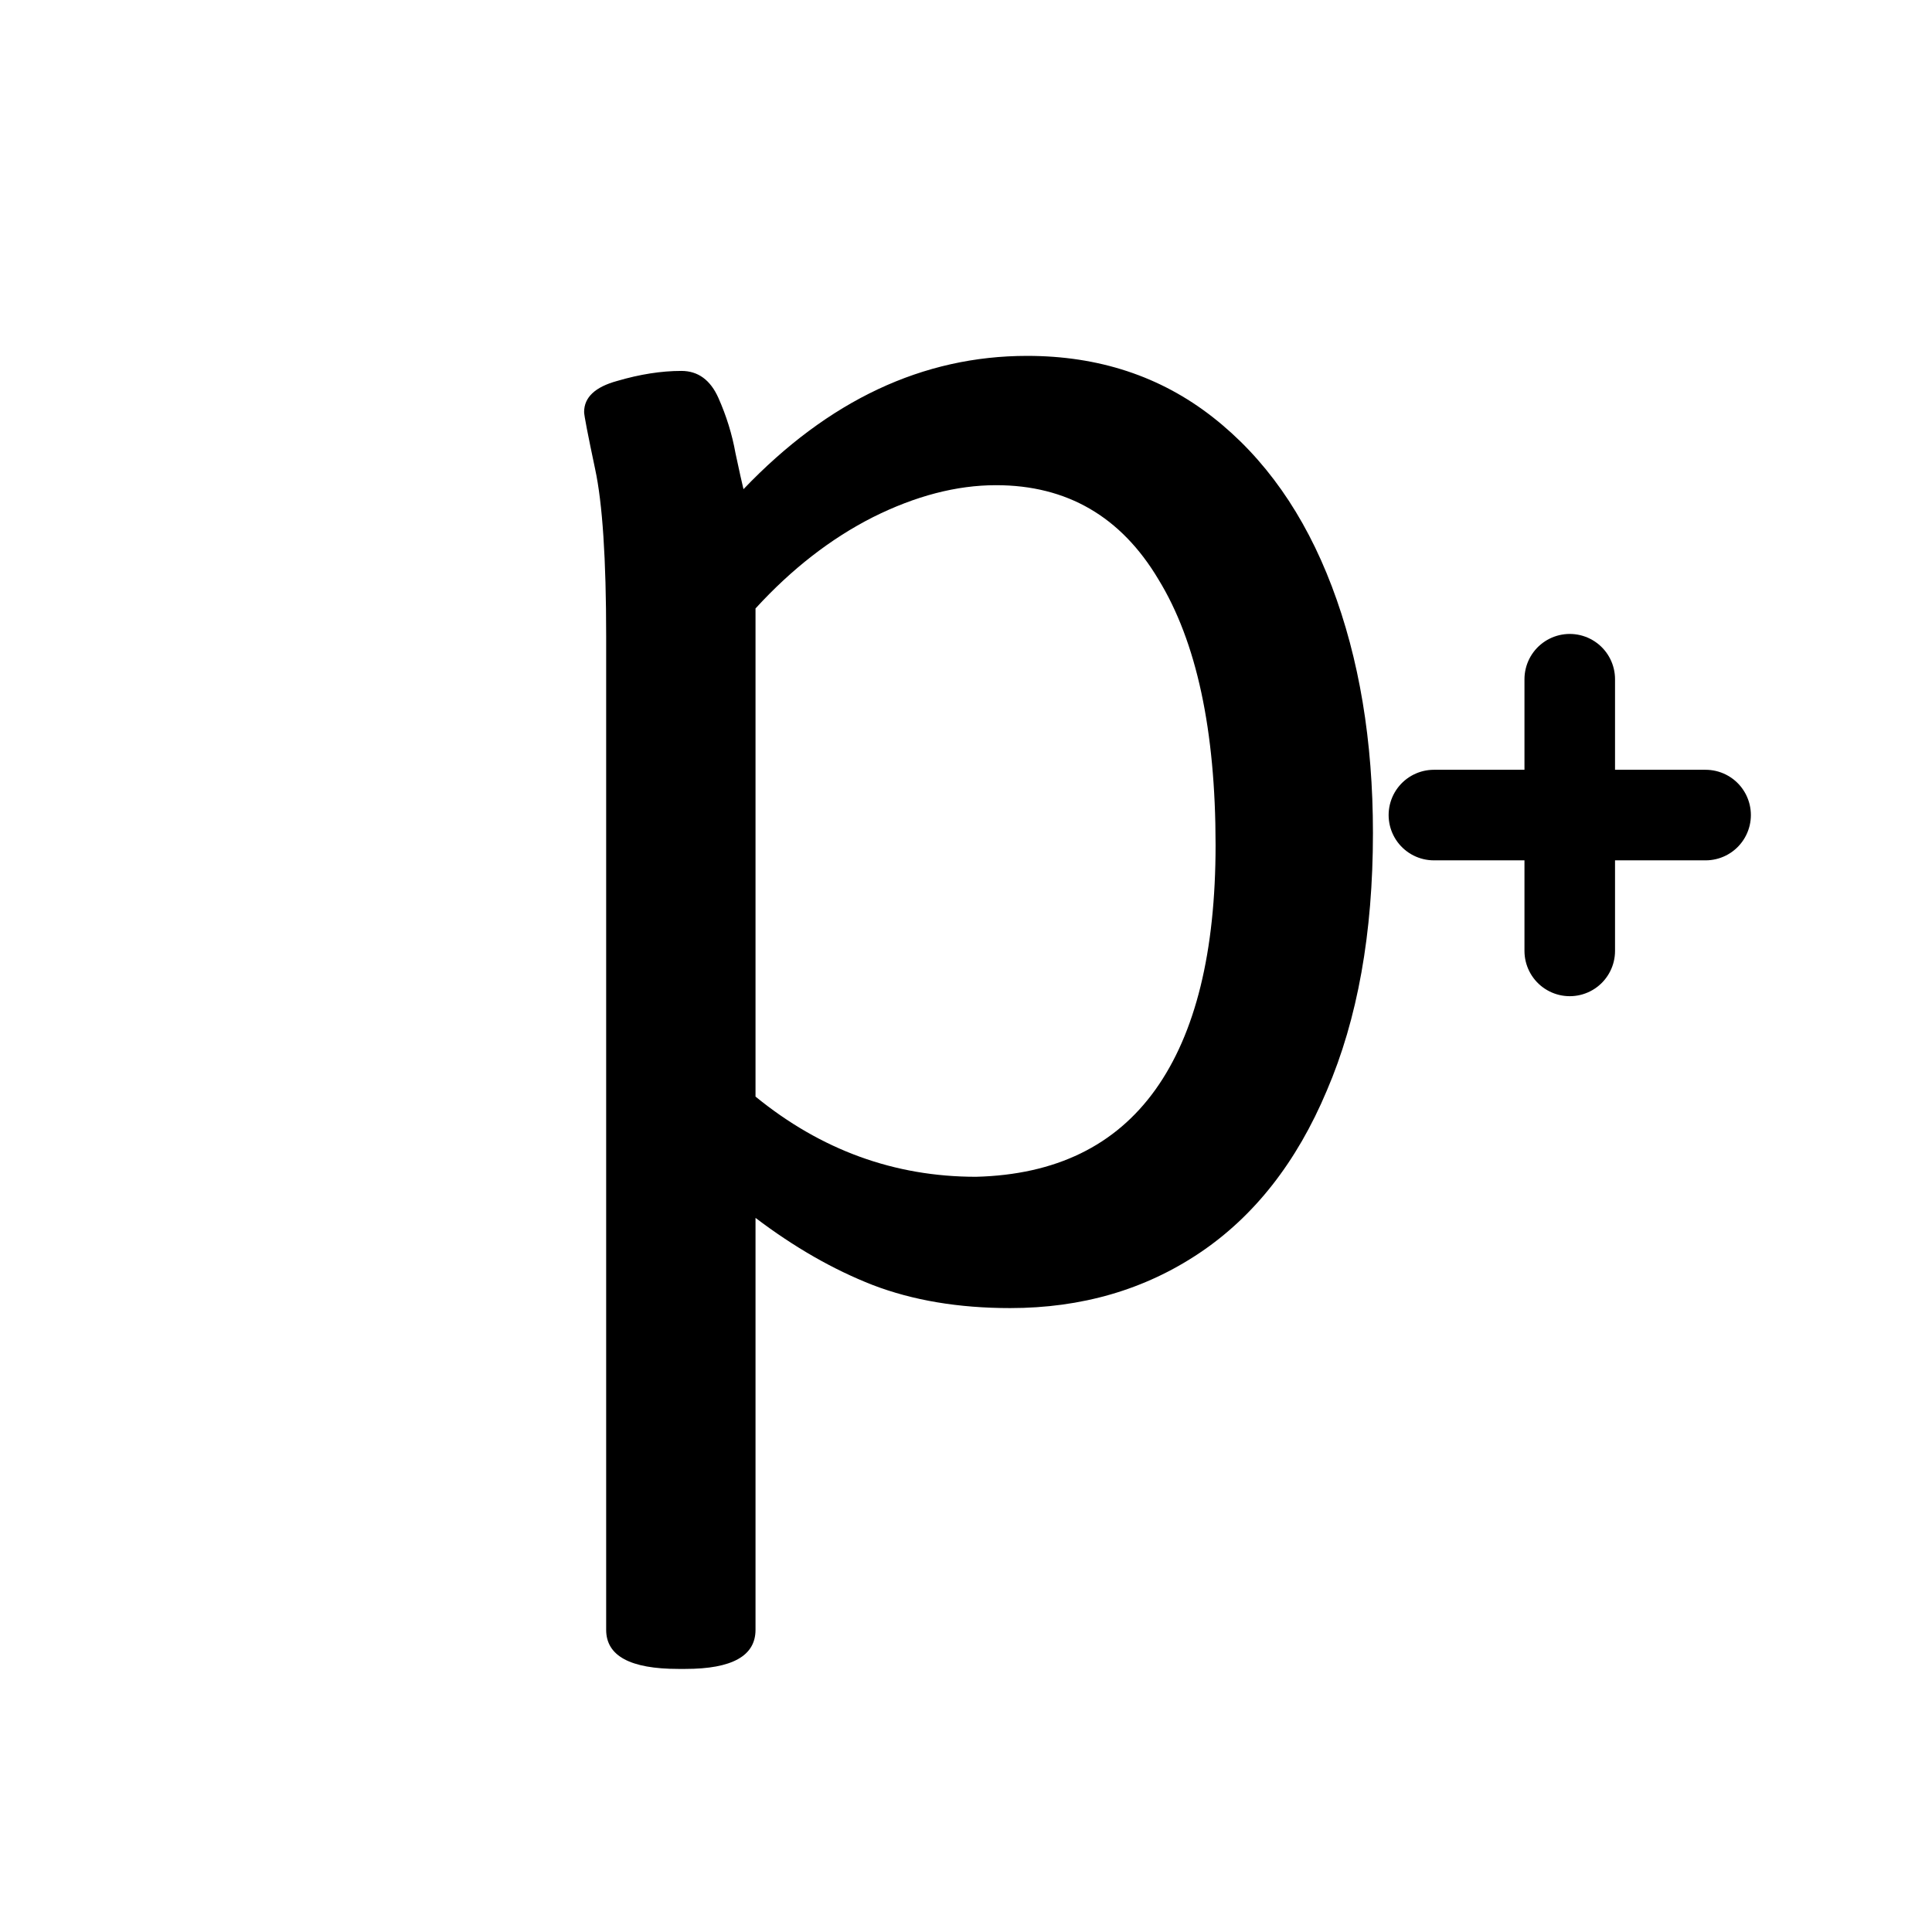
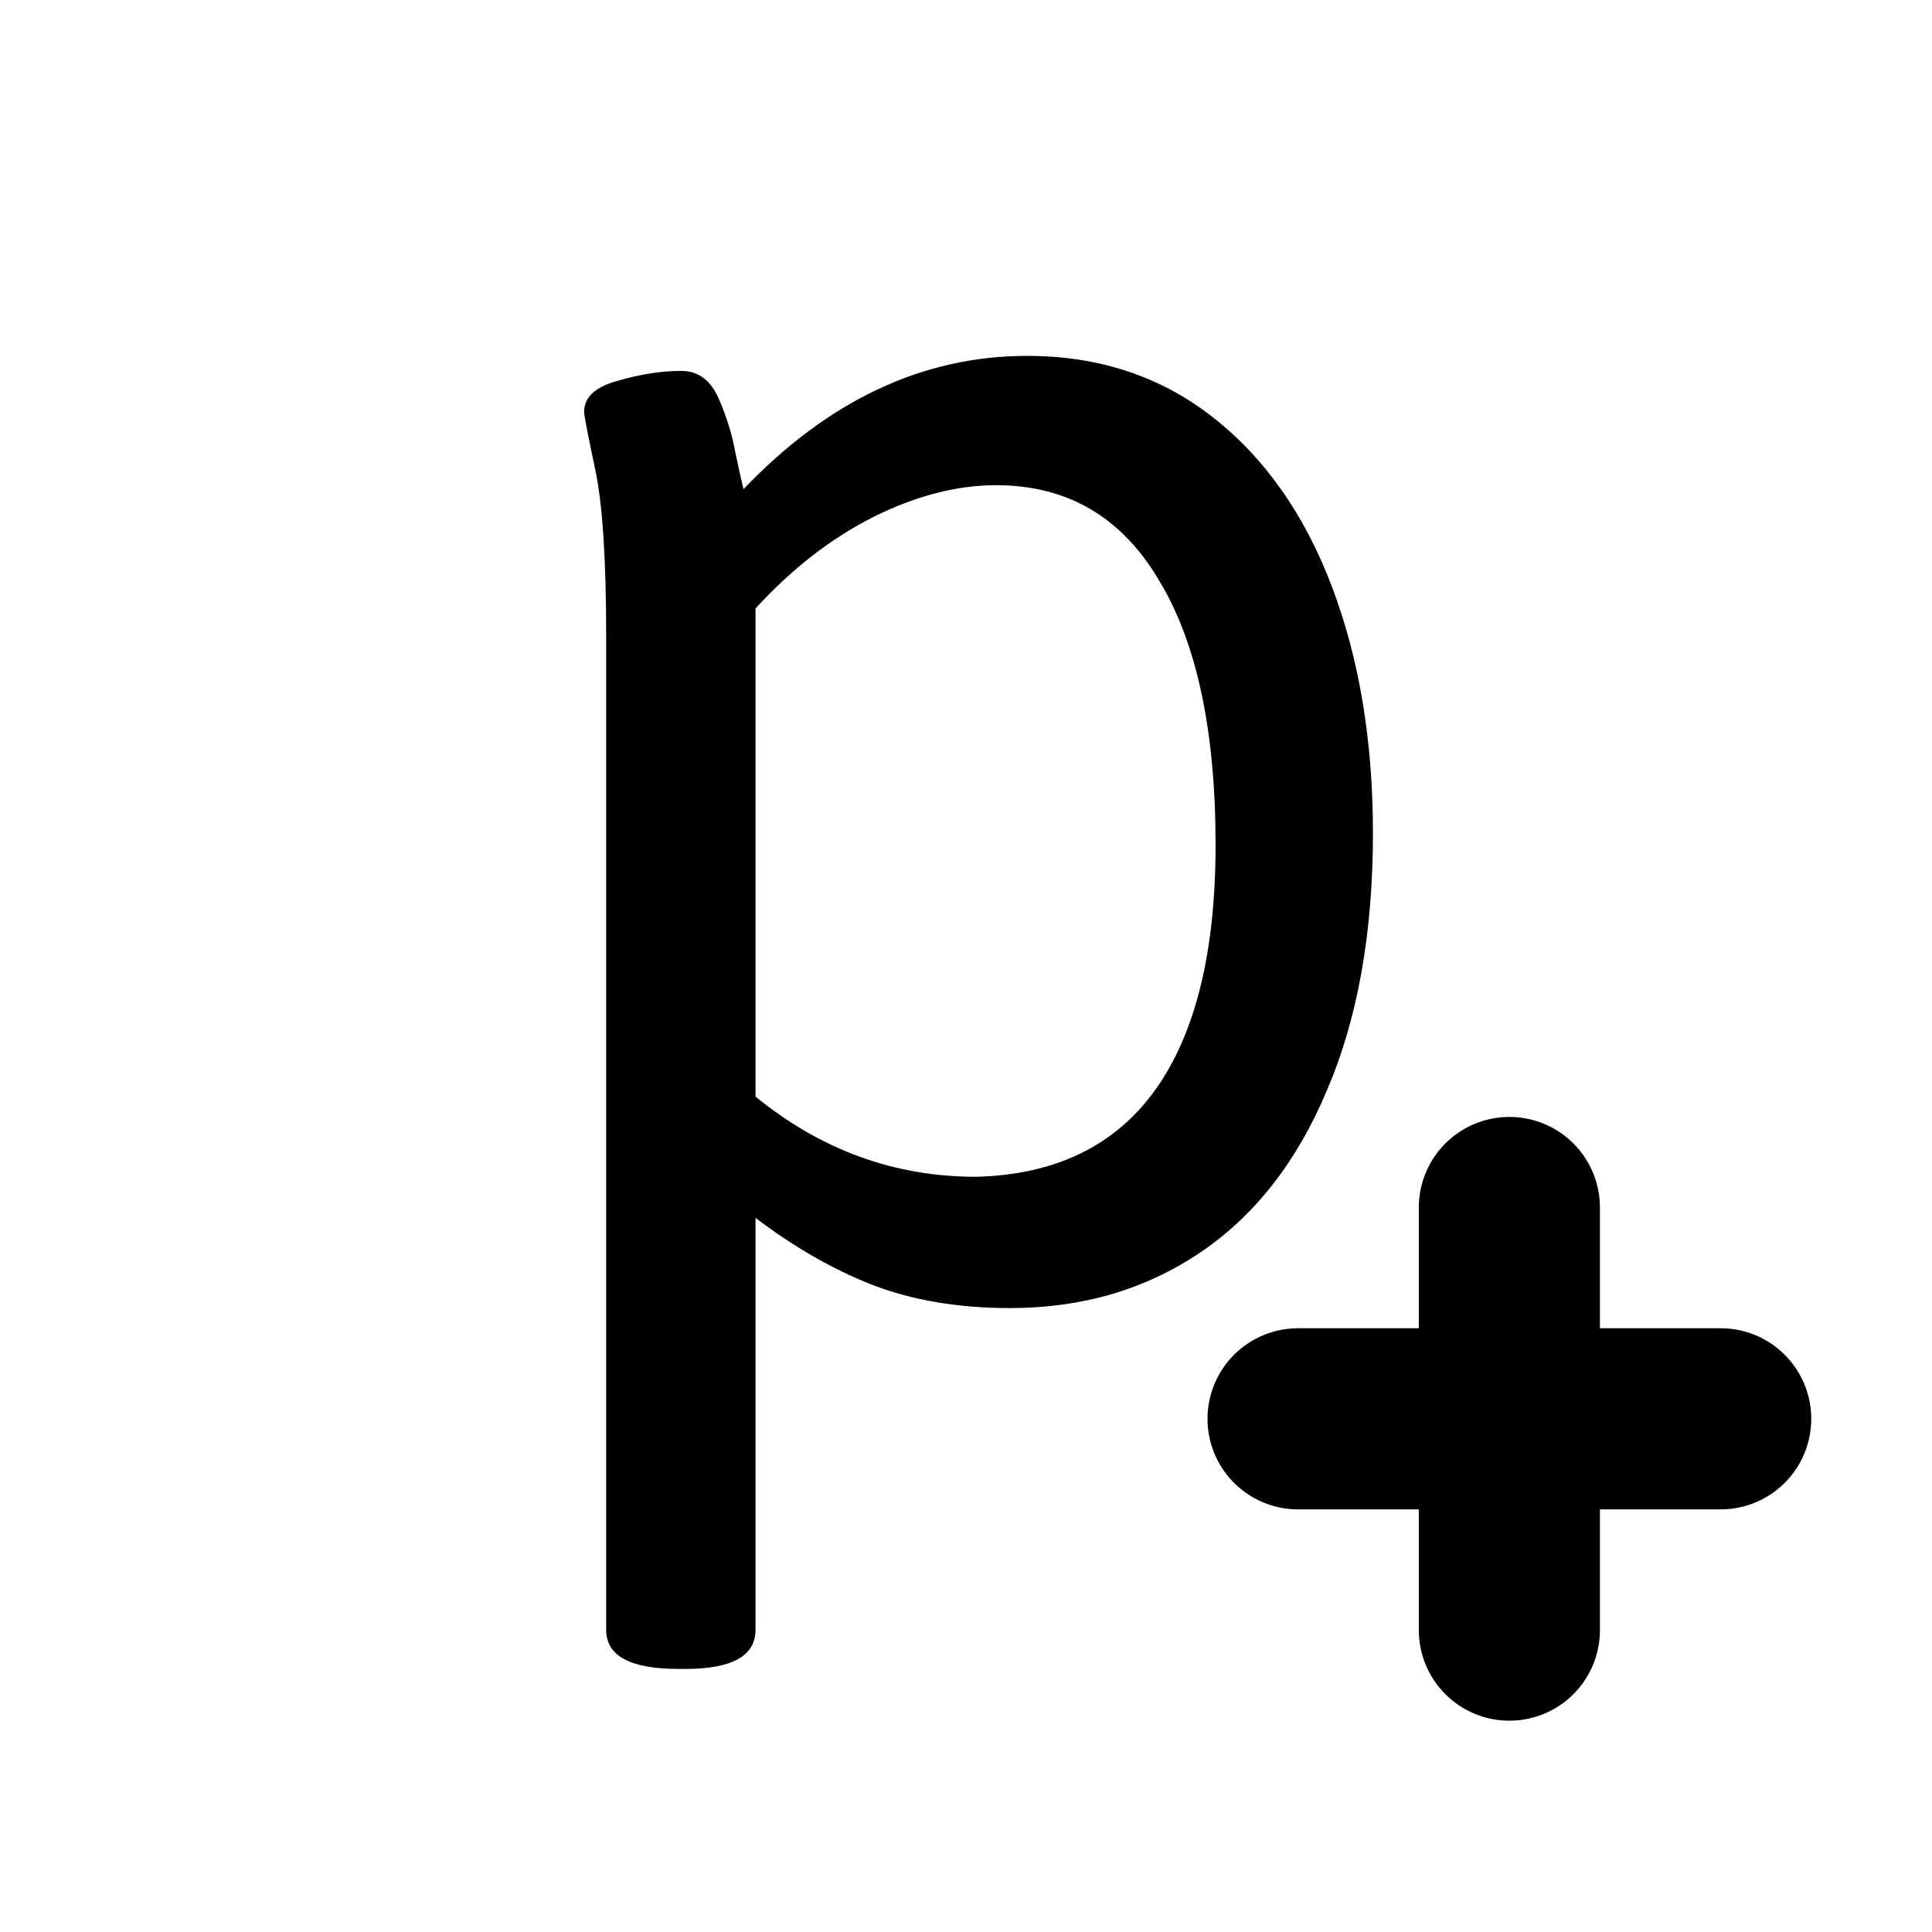
<svg xmlns="http://www.w3.org/2000/svg" width="128" height="128" viewBox="0 0 128 128" fill="none" role="img" aria-label="PPZ Plus">
  <path d="M44.941 110.57C41.754 110.57 40.16 109.707 40.16 107.98V42.172C40.16 37.036 39.917 33.34 39.43 31.082C38.943 28.78 38.699 27.518 38.699 27.297C38.699 26.323 39.43 25.637 40.891 25.238C42.396 24.796 43.812 24.574 45.141 24.574C46.247 24.574 47.066 25.172 47.598 26.367C48.129 27.562 48.505 28.78 48.727 30.02C48.992 31.259 49.169 32.056 49.258 32.41C54.88 26.522 61.145 23.578 68.051 23.578C72.788 23.578 76.883 24.928 80.336 27.629C83.789 30.329 86.423 34.07 88.238 38.852C90.053 43.633 90.961 49.078 90.961 55.188C90.961 61.828 89.943 67.517 87.906 72.254C85.914 76.991 83.103 80.577 79.473 83.012C75.842 85.447 71.659 86.664 66.922 86.664C63.513 86.664 60.48 86.155 57.824 85.137C55.212 84.118 52.622 82.635 50.055 80.688V107.98C50.055 109.707 48.505 110.57 45.406 110.57H44.941ZM64.664 77.965C69.932 77.832 73.894 75.906 76.551 72.188C79.207 68.469 80.535 63.068 80.535 55.984C80.535 48.37 79.273 42.504 76.75 38.387C74.271 34.225 70.685 32.145 65.992 32.145C63.38 32.145 60.658 32.853 57.824 34.27C55.035 35.686 52.445 37.7 50.055 40.312V72.652C54.393 76.194 59.263 77.965 64.664 77.965Z" fill="currentColor" />
-   <path d="M104 45V63M95 54H113" stroke="currentColor" stroke-width="6" stroke-linecap="round" />
+   <path d="M100 80V108M86 94H114" stroke="currentColor" stroke-width="12" stroke-linecap="round" />
</svg>
